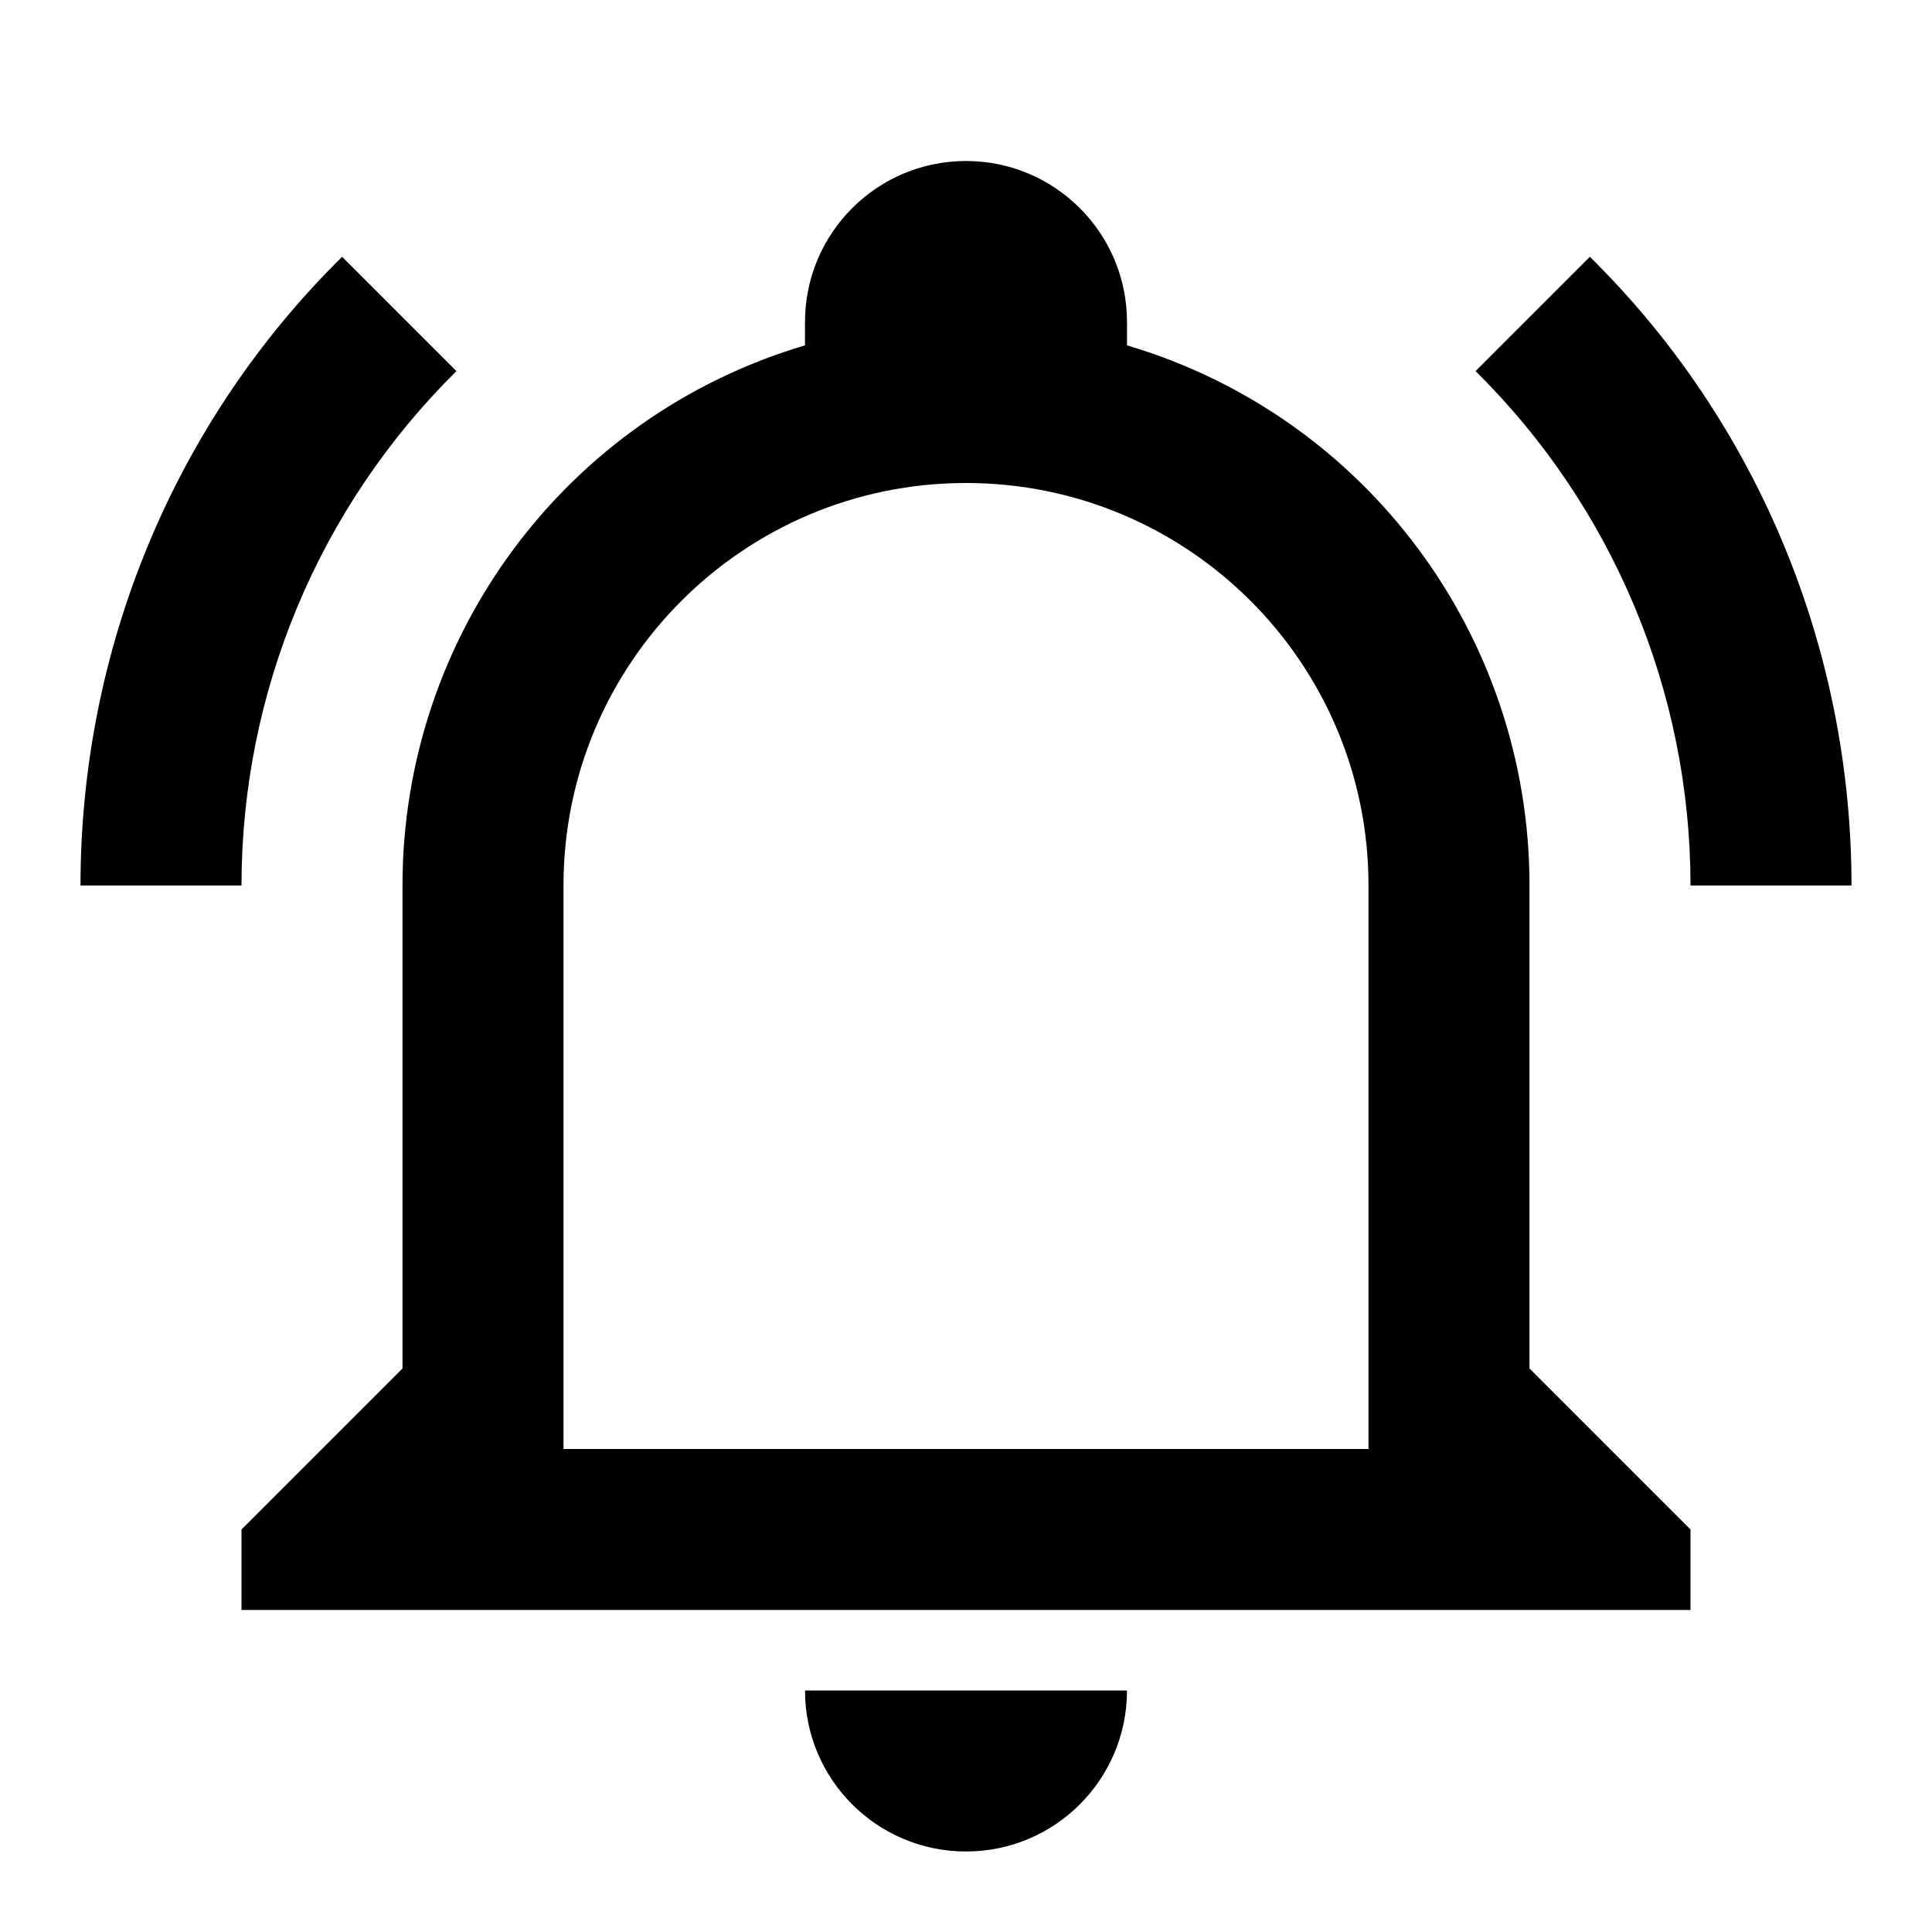
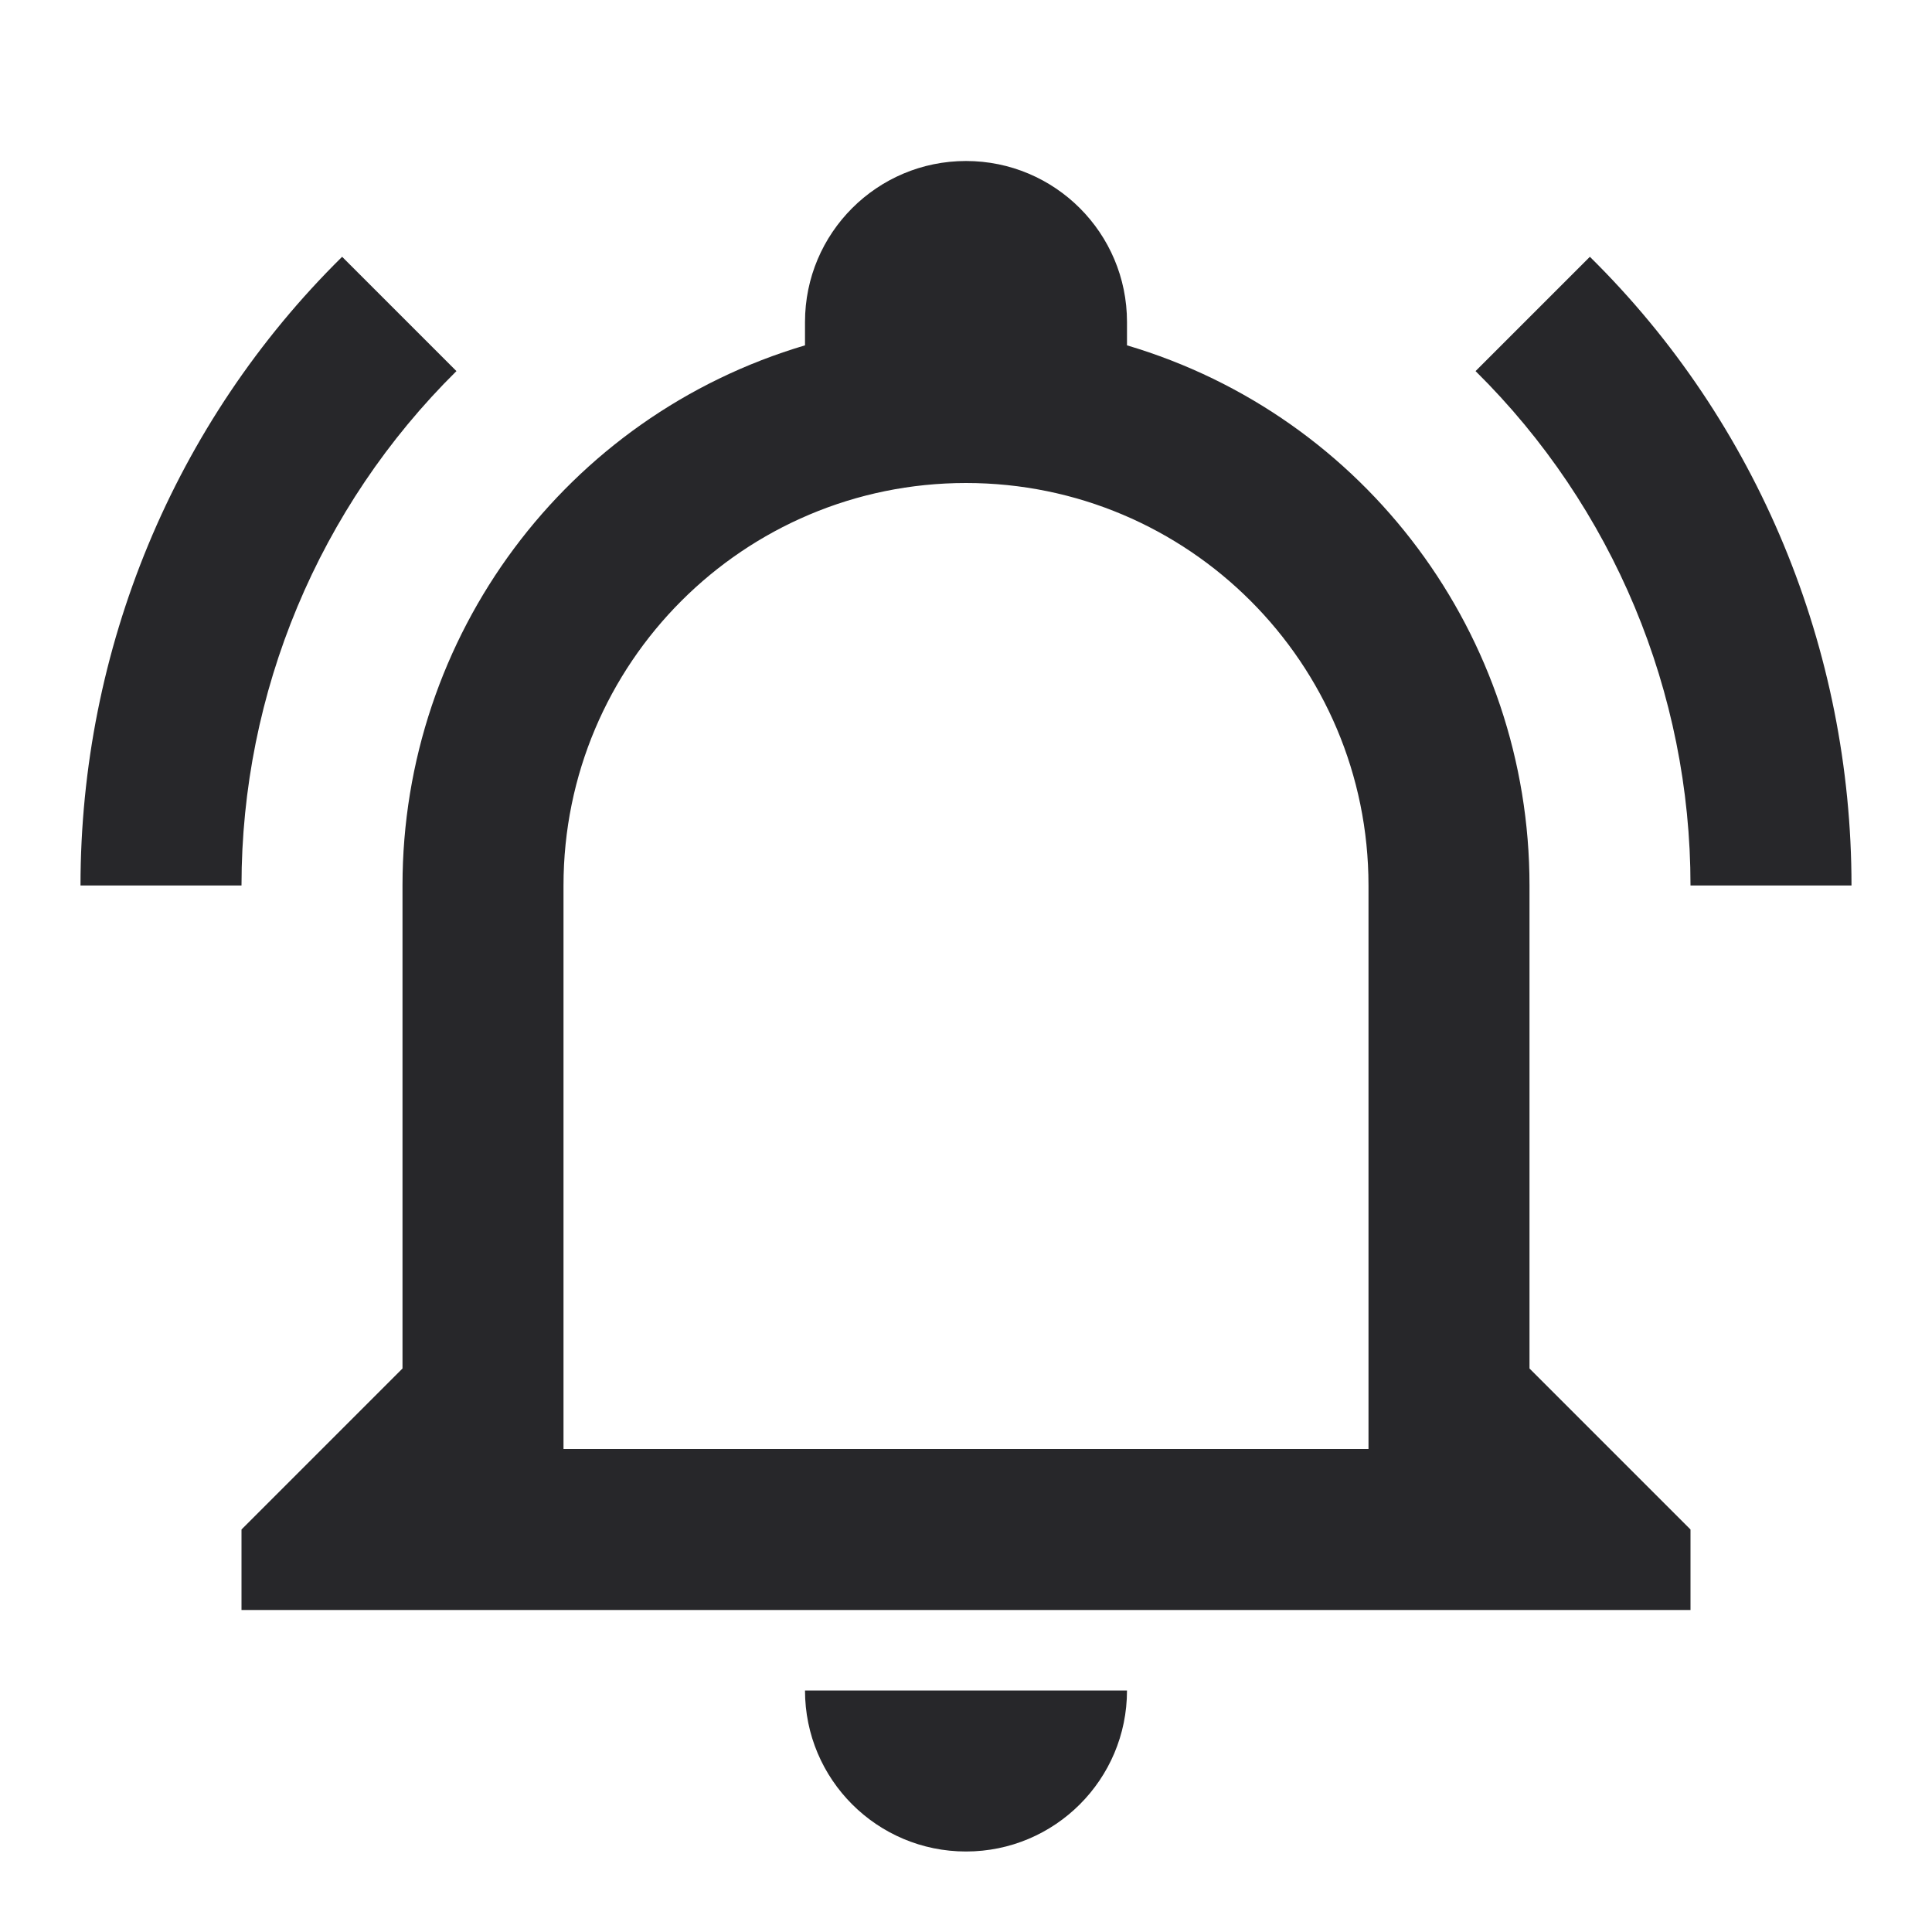
<svg xmlns="http://www.w3.org/2000/svg" viewBox="0 0 24 24">
-   <path d="M10,21H14A2,2 0 0,1 12,23A2,2 0 0,1 10,21M21,19V20H3V19L5,17V11C5,7.9 7.03,5.17 10,4.29C10,4.19 10,4.1 10,4A2,2 0 0,1 12,2A2,2 0 0,1 14,4C14,4.1 14,4.19 14,4.29C16.97,5.17 19,7.9 19,11V17L21,19M17,11A5,5 0 0,0 12,6A5,5 0 0,0 7,11V18H17V11M19.75,3.19L18.33,4.61C20.04,6.3 21,8.6 21,11H23C23,8.07 21.84,5.25 19.75,3.19M1,11H3C3,8.6 3.96,6.3 5.67,4.61L4.25,3.19C2.16,5.25 1,8.07 1,11Z" />
+   <path fill="rgb(39, 39, 42)" d="M10,21H14A2,2 0 0,1 12,23A2,2 0 0,1 10,21M21,19V20H3V19L5,17V11C5,7.9 7.03,5.17 10,4.29C10,4.19 10,4.1 10,4A2,2 0 0,1 12,2A2,2 0 0,1 14,4C14,4.1 14,4.19 14,4.29C16.97,5.17 19,7.9 19,11V17L21,19M17,11A5,5 0 0,0 12,6A5,5 0 0,0 7,11V18H17V11M19.75,3.19L18.33,4.61C20.04,6.3 21,8.6 21,11H23C23,8.07 21.84,5.25 19.75,3.19M1,11H3C3,8.6 3.96,6.3 5.67,4.61L4.25,3.19C2.16,5.25 1,8.07 1,11Z" />
</svg>
